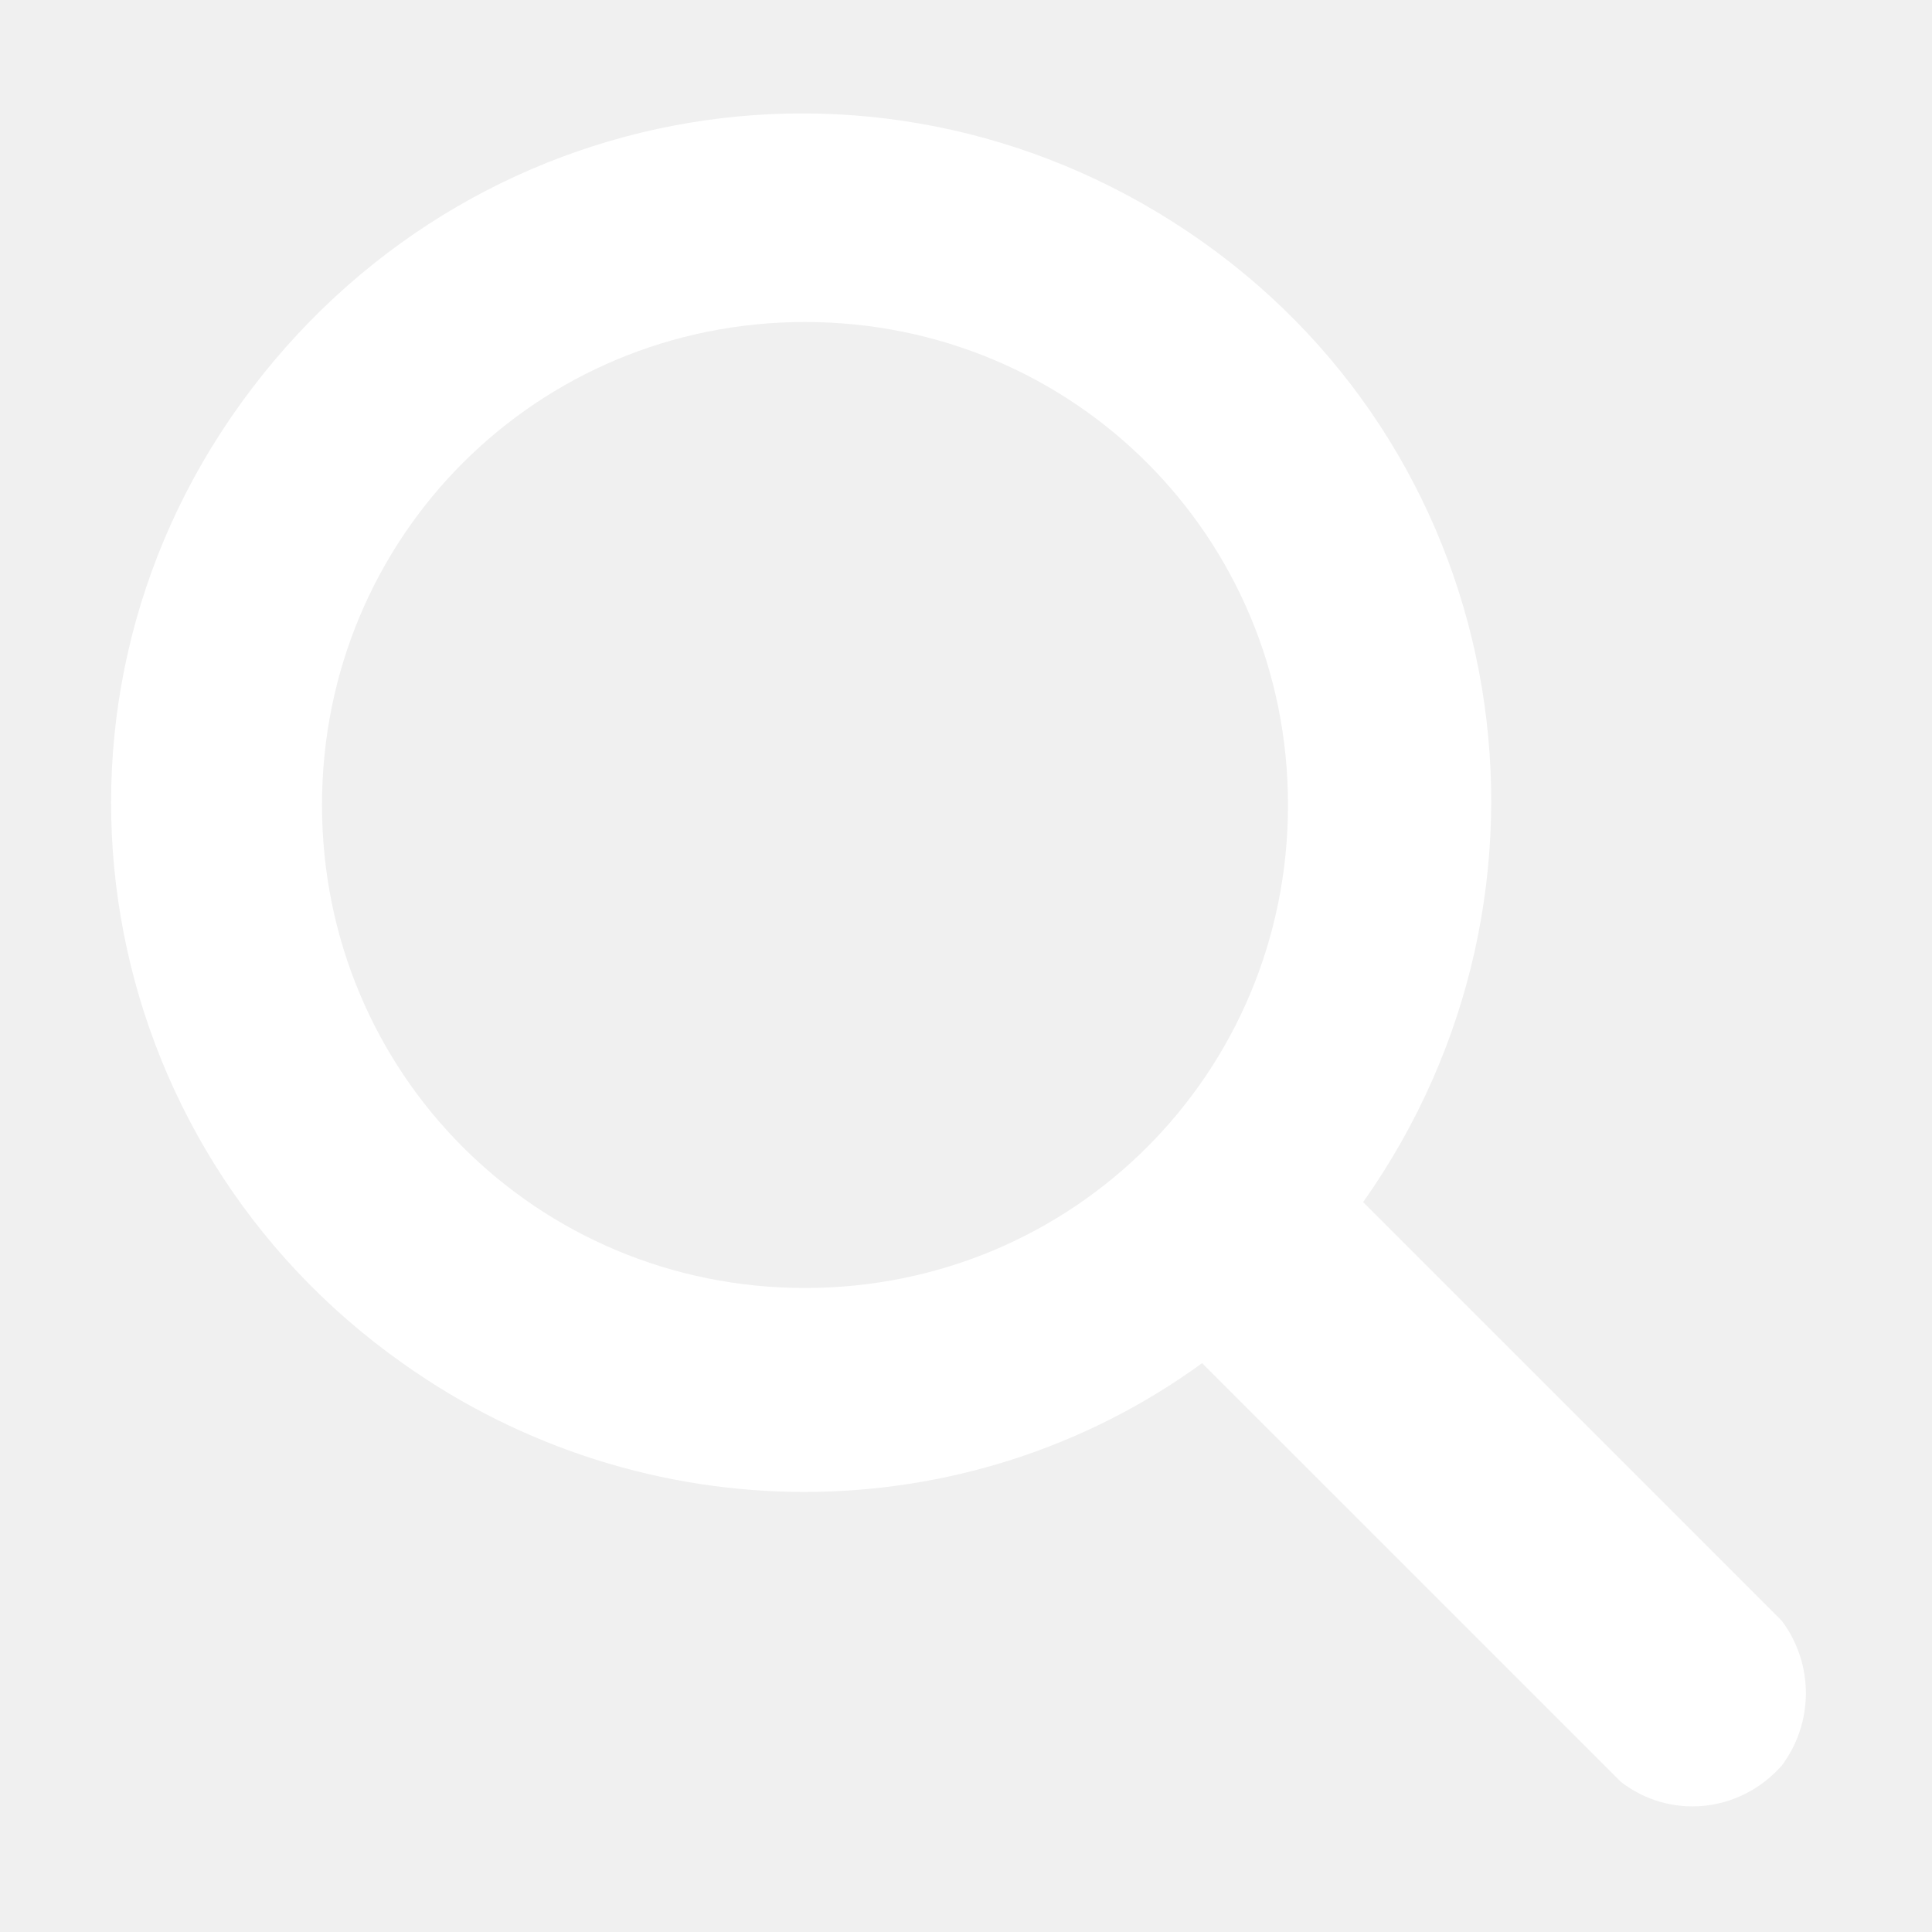
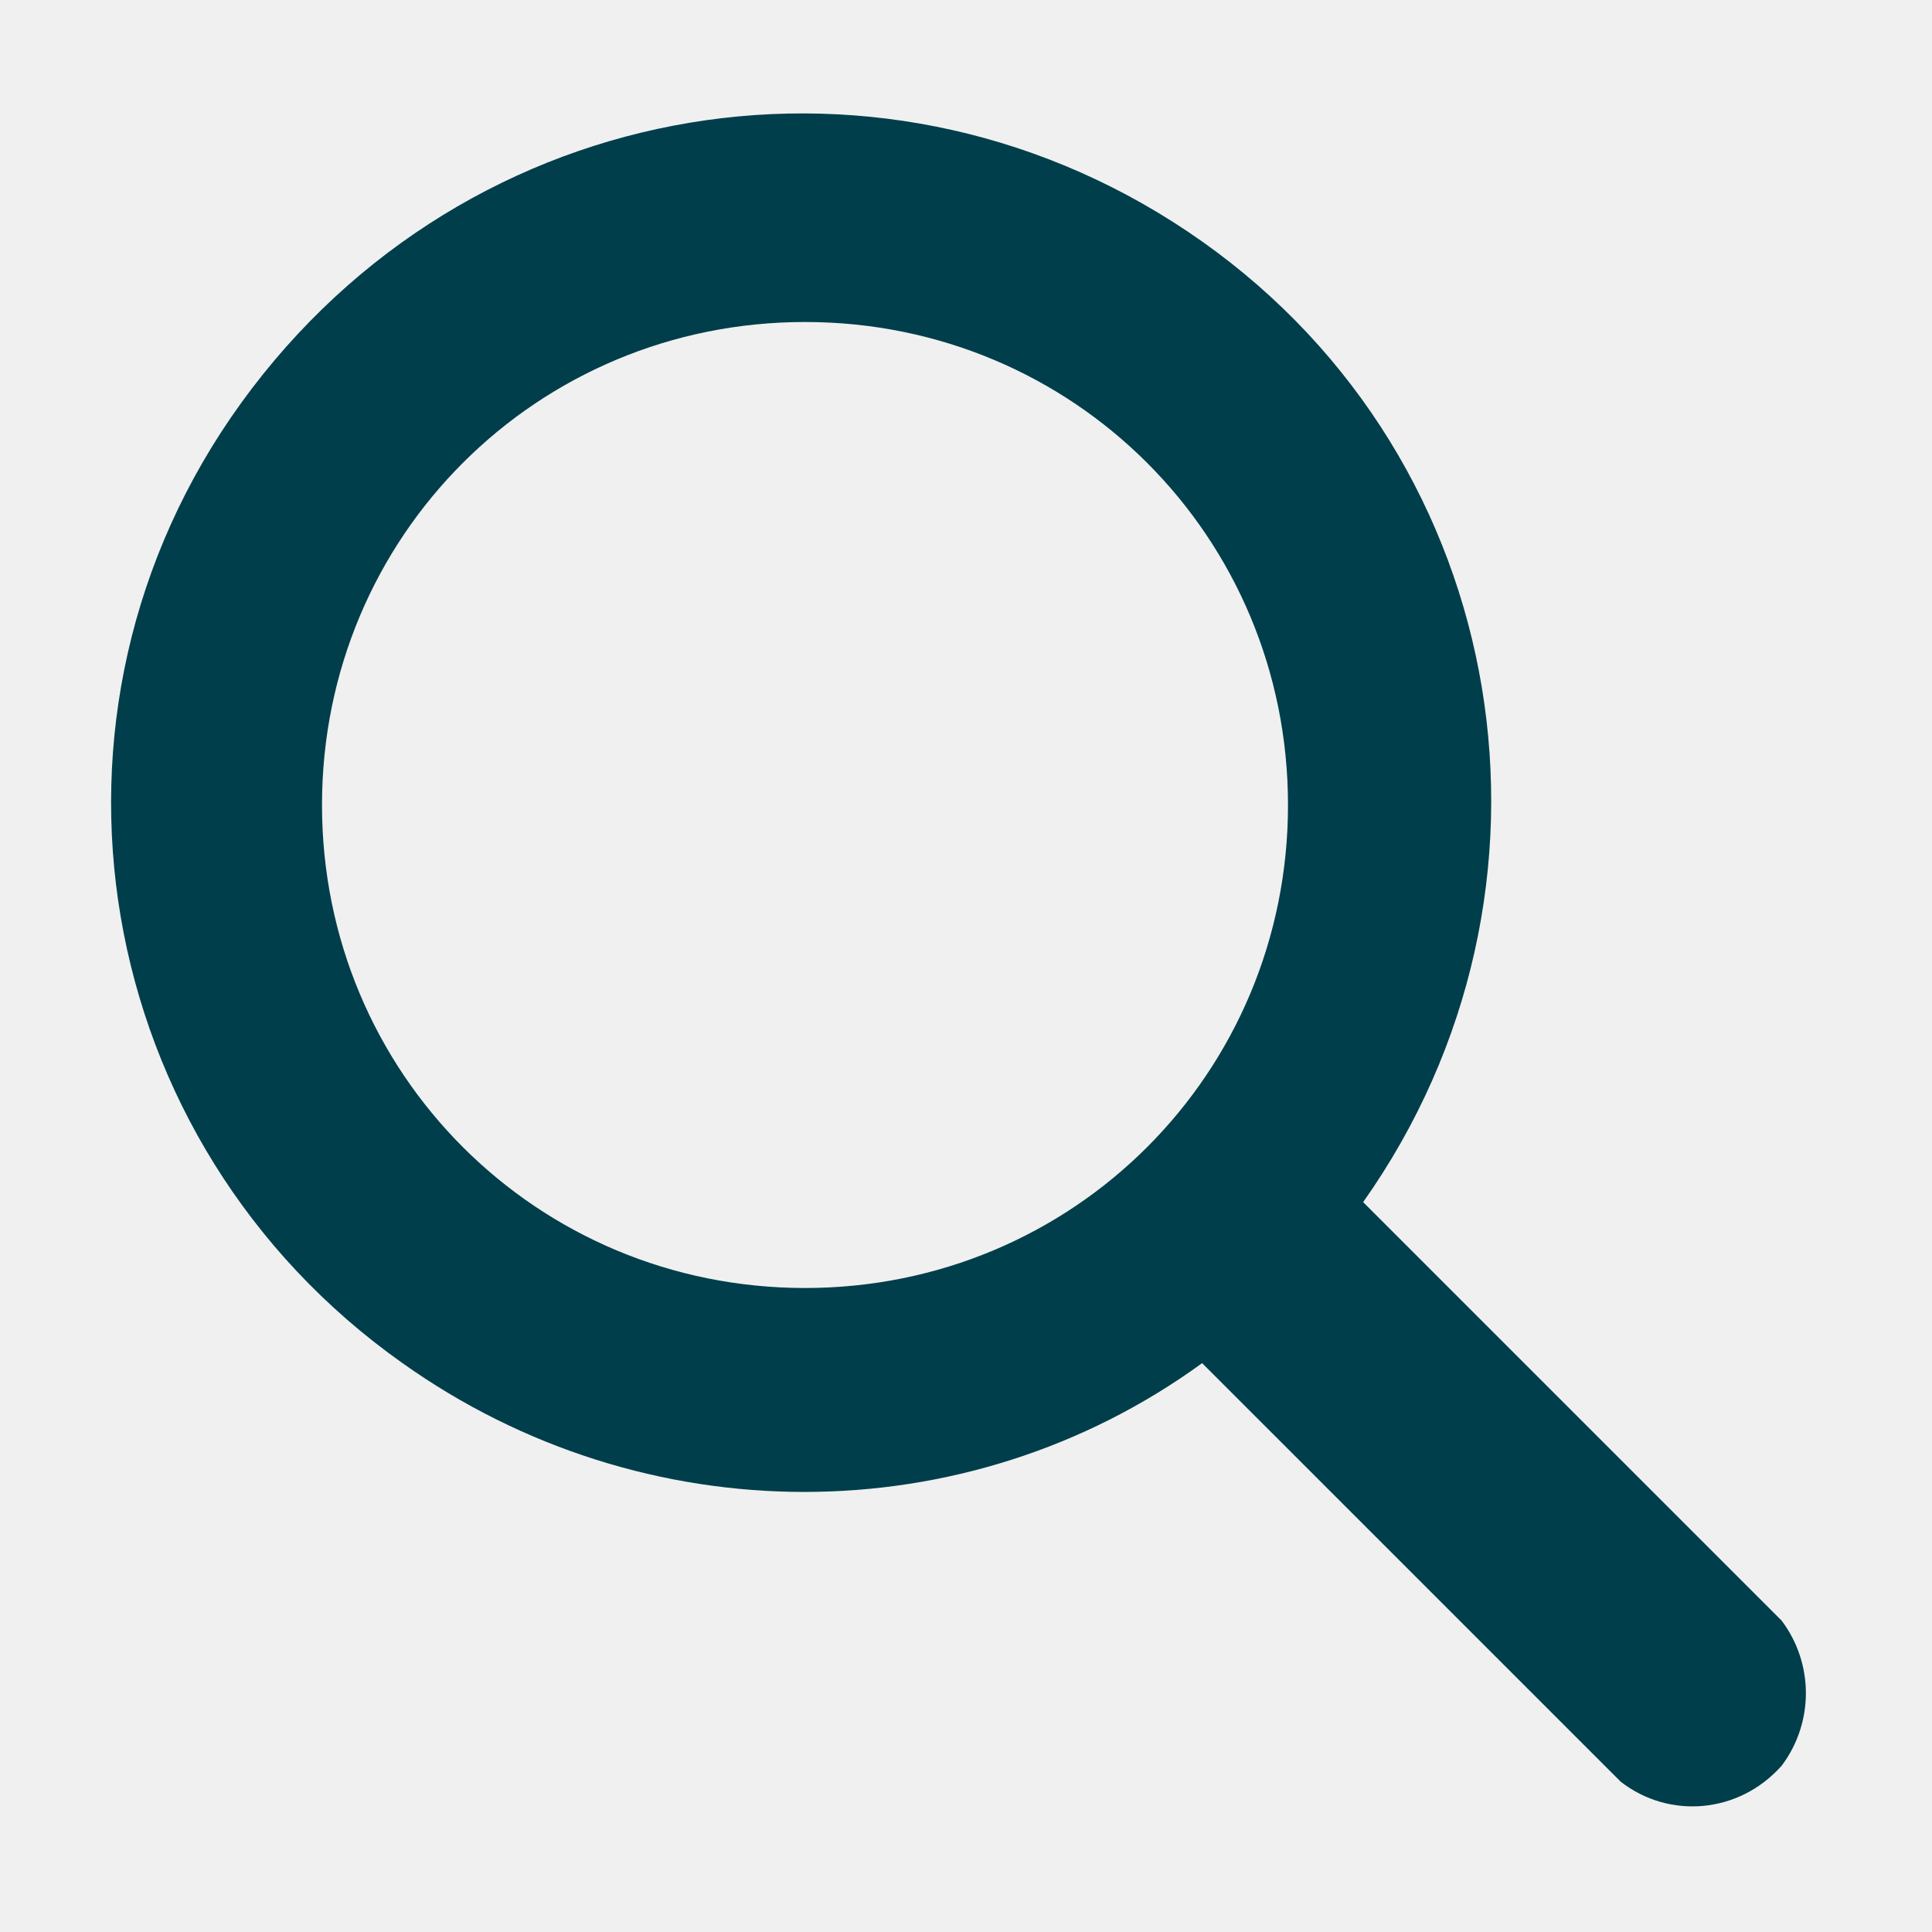
<svg xmlns="http://www.w3.org/2000/svg" xml:space="preserve" style="enable-background:new 0 0 36 36;" viewBox="0 0 36 36" y="0px" x="0px" id="S_Search_18_N_2x" version="1.1">
  <style type="text/css">
- 	.st0{fill:#FFFFFF;}
+ 	.st0{fill:#003E4B;}
</style>
  <path data-cppathid="10000" d="M33.2,30.2l-7.8-7.8c4.1-5.8,2.8-13.8-3-17.9S8.7,1.7,4.5,7.5s-2.8,13.8,3,17.9c4.5,3.2,10.5,3.2,14.9,0  l7.8,7.8c0.9,0.7,2.2,0.6,3-0.3C33.8,32.1,33.8,31,33.2,30.2L33.2,30.2z M6,15c0-5,4-9,9-9s9,4,9,9s-4,9-9,9S6,20,6,15z" class="st0" />
</svg>
